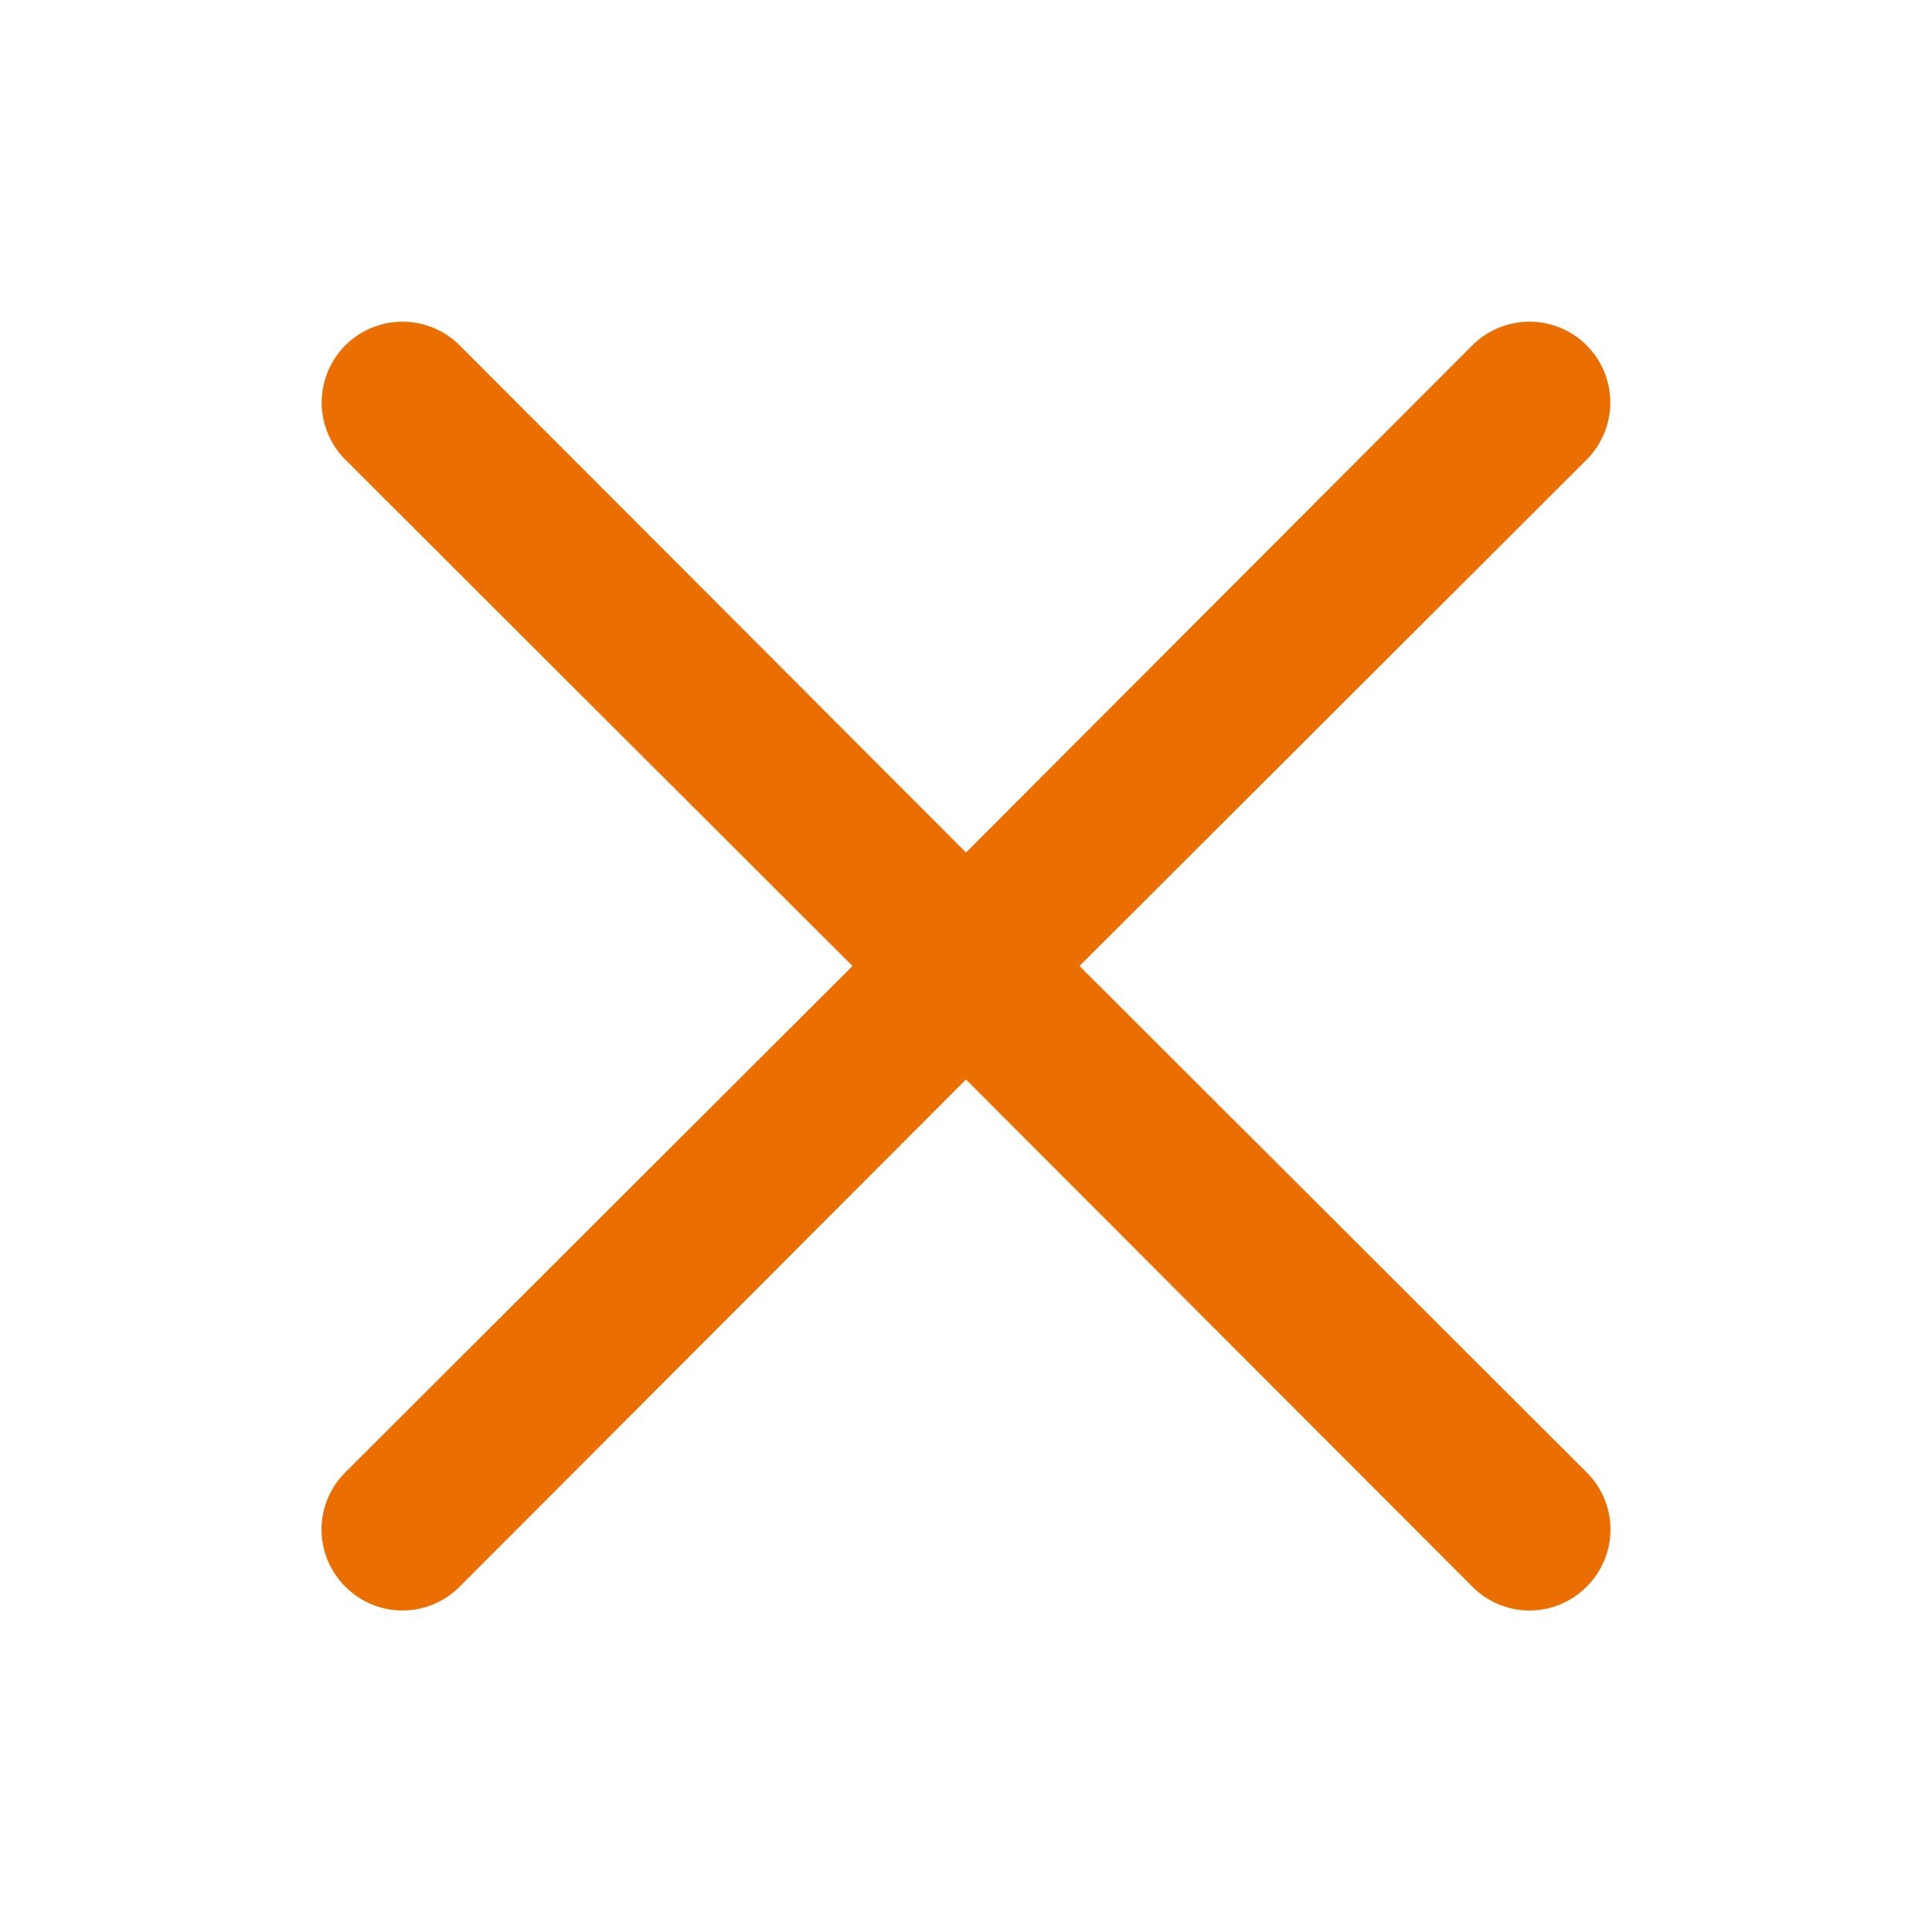
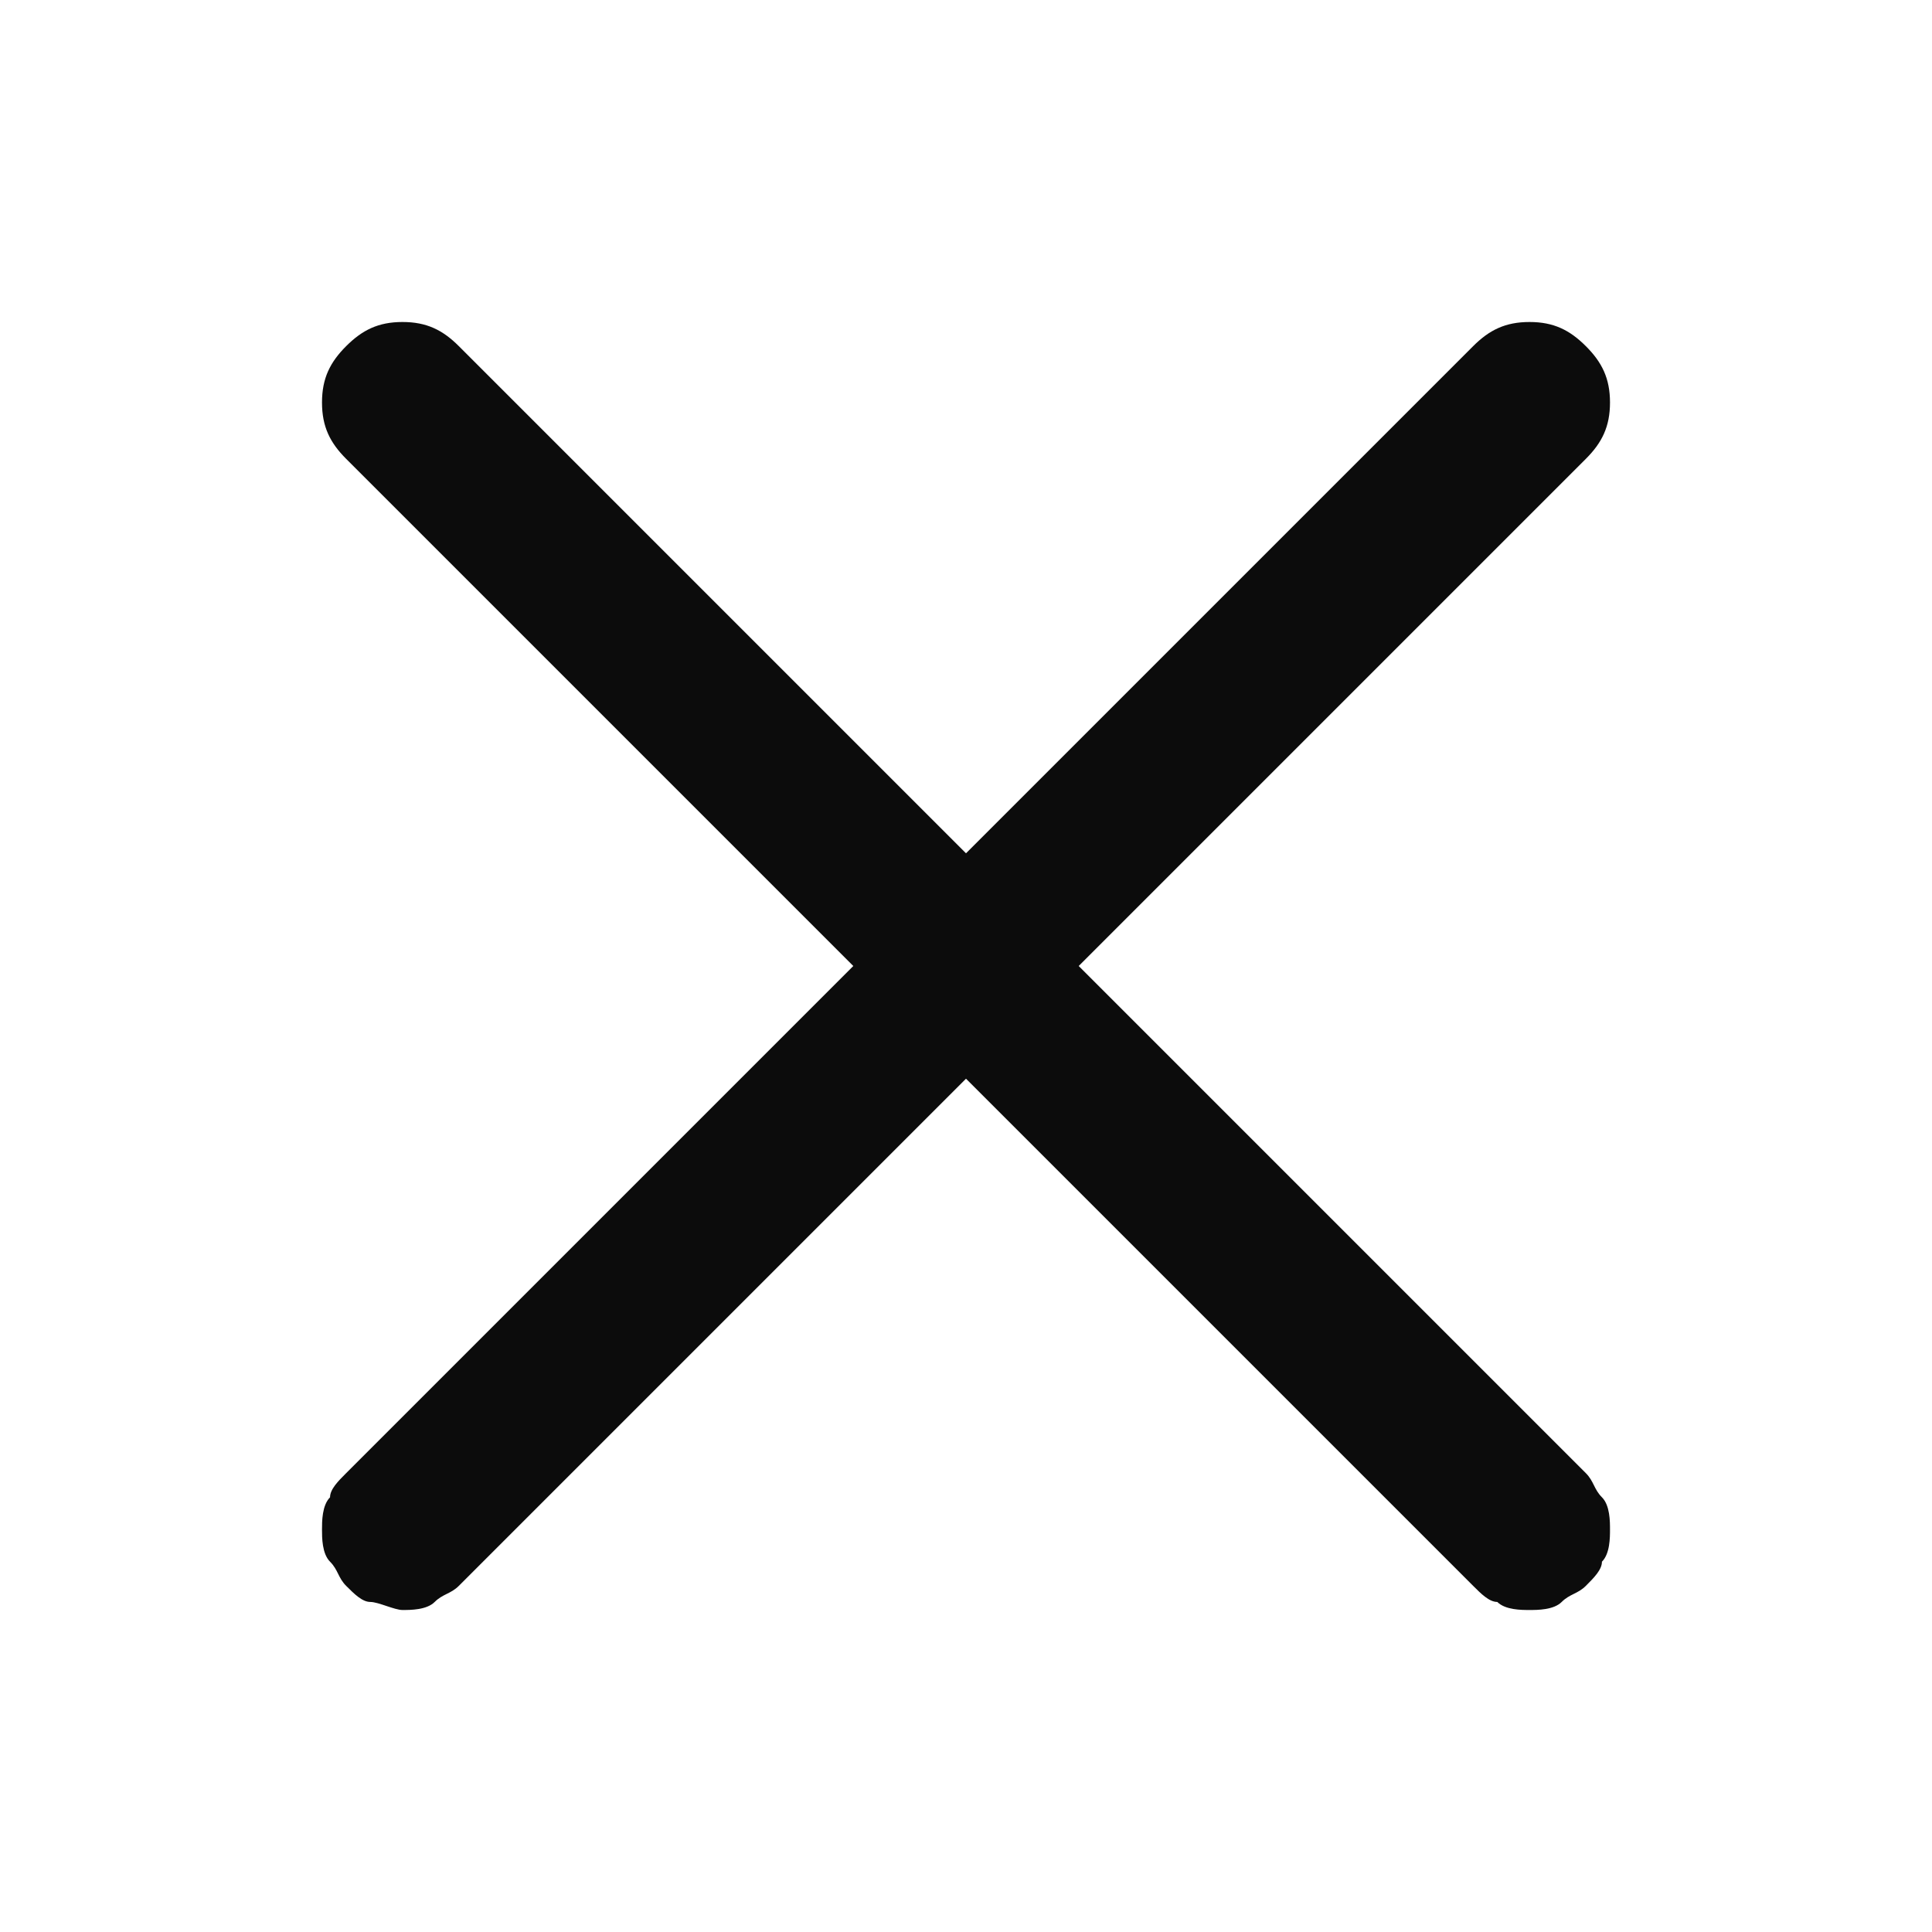
- <svg xmlns="http://www.w3.org/2000/svg" width="24" height="24" viewBox="0 0 24 24" fill="none">
-   <path d="M13.41 12L19.71 5.71C19.898 5.522 20.004 5.266 20.004 5C20.004 4.734 19.898 4.478 19.71 4.29C19.522 4.102 19.266 3.996 19 3.996C18.734 3.996 18.478 4.102 18.29 4.29L12 10.59L5.71 4.29C5.522 4.102 5.266 3.996 5 3.996C4.734 3.996 4.478 4.102 4.29 4.29C4.102 4.478 3.996 4.734 3.996 5C3.996 5.266 4.102 5.522 4.29 5.71L10.59 12L4.29 18.29C4.196 18.383 4.122 18.494 4.071 18.615C4.02 18.737 3.994 18.868 3.994 19C3.994 19.132 4.02 19.263 4.071 19.385C4.122 19.506 4.196 19.617 4.29 19.71C4.383 19.804 4.494 19.878 4.615 19.929C4.737 19.98 4.868 20.006 5 20.006C5.132 20.006 5.263 19.98 5.385 19.929C5.506 19.878 5.617 19.804 5.71 19.71L12 13.41L18.29 19.71C18.383 19.804 18.494 19.878 18.615 19.929C18.737 19.98 18.868 20.006 19 20.006C19.132 20.006 19.263 19.98 19.385 19.929C19.506 19.878 19.617 19.804 19.71 19.71C19.804 19.617 19.878 19.506 19.929 19.385C19.98 19.263 20.006 19.132 20.006 19C20.006 18.868 19.98 18.737 19.929 18.615C19.878 18.494 19.804 18.383 19.71 18.29L13.41 12Z" fill="#EB6F00" />
+ <svg xmlns="http://www.w3.org/2000/svg" version="1.1" id="Capa_1" x="0px" y="0px" viewBox="0 0 24 24" style="enable-background:new 0 0 24 24;" xml:space="preserve">
+   <style type="text/css">
+ 	.st0{fill:#0C0C0C;}
+ </style>
+   <path class="st0" d="M13.4,12l6.3-6.3C19.9,5.5,20,5.3,20,5s-0.1-0.5-0.3-0.7C19.5,4.1,19.3,4,19,4s-0.5,0.1-0.7,0.3L12,10.6  L5.7,4.3C5.5,4.1,5.3,4,5,4S4.5,4.1,4.3,4.3C4.1,4.5,4,4.7,4,5s0.1,0.5,0.3,0.7l6.3,6.3l-6.3,6.3c-0.1,0.1-0.2,0.2-0.2,0.3  C4,18.7,4,18.9,4,19s0,0.3,0.1,0.4c0.1,0.1,0.1,0.2,0.2,0.3c0.1,0.1,0.2,0.2,0.3,0.2S4.9,20,5,20s0.3,0,0.4-0.1s0.2-0.1,0.3-0.2  l6.3-6.3l6.3,6.3c0.1,0.1,0.2,0.2,0.3,0.2C18.7,20,18.9,20,19,20s0.3,0,0.4-0.1c0.1-0.1,0.2-0.1,0.3-0.2c0.1-0.1,0.2-0.2,0.2-0.3  C20,19.3,20,19.1,20,19s0-0.3-0.1-0.4c-0.1-0.1-0.1-0.2-0.2-0.3L13.4,12z" />
</svg>
